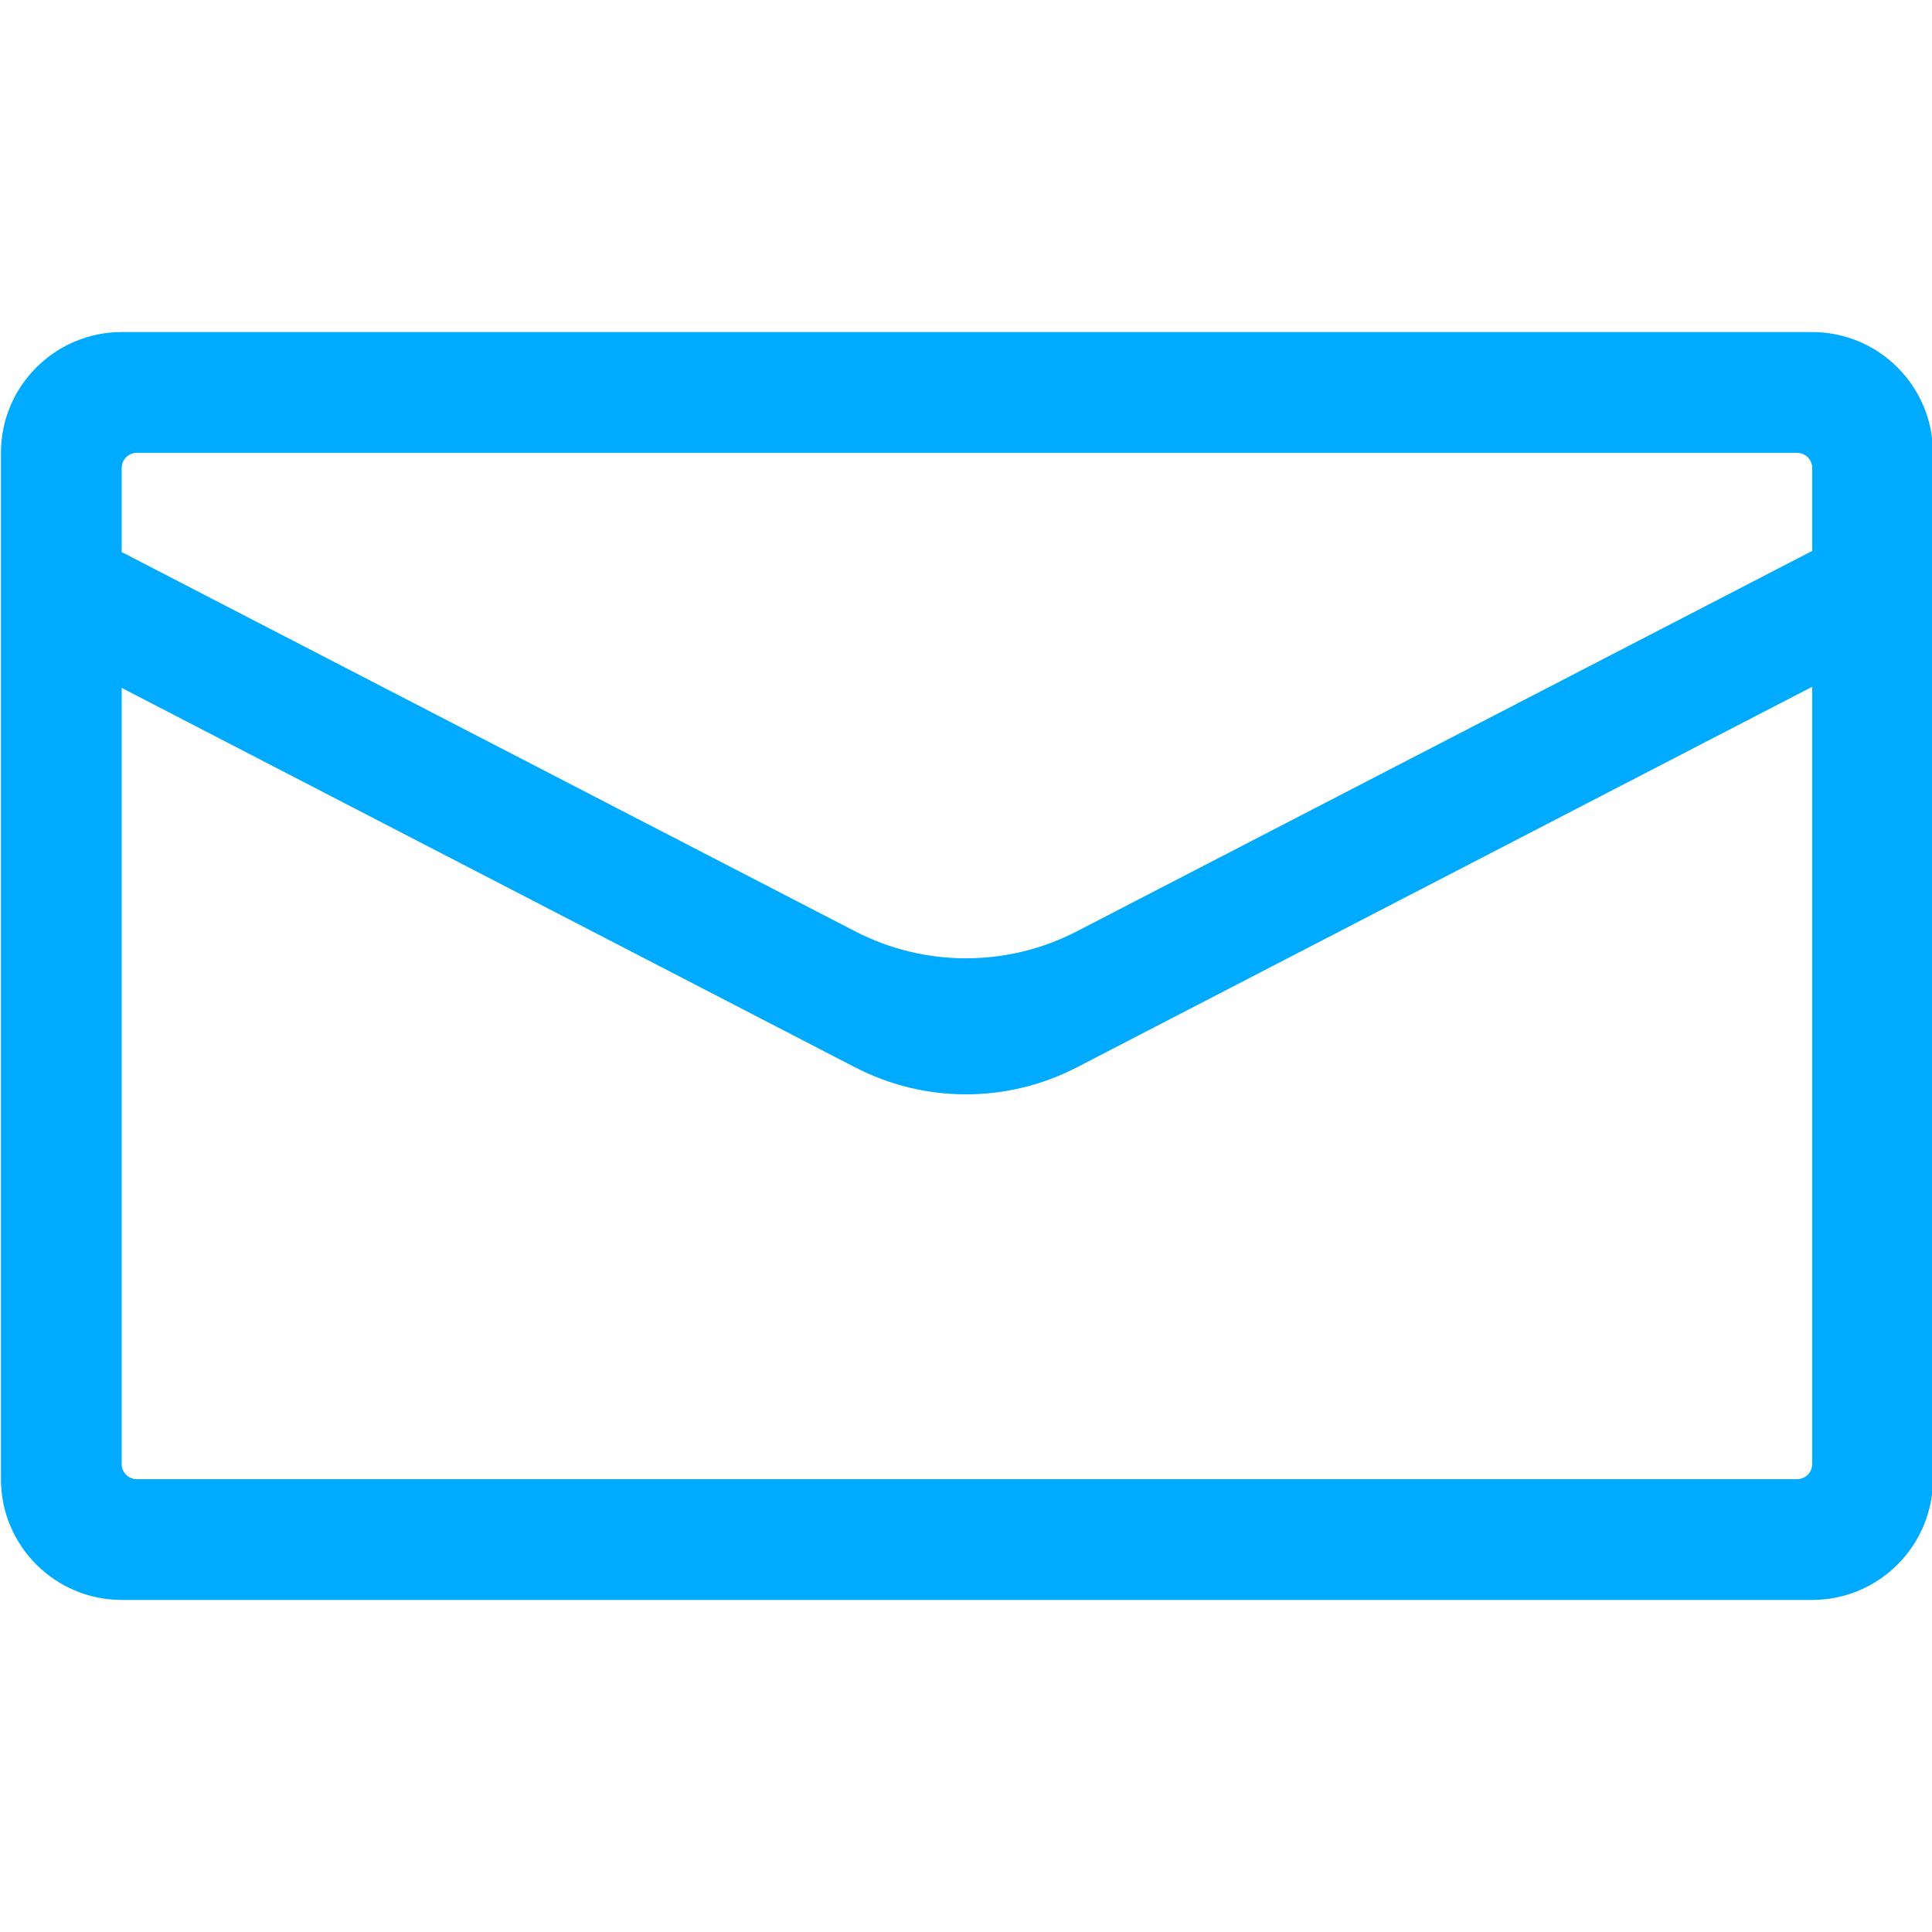
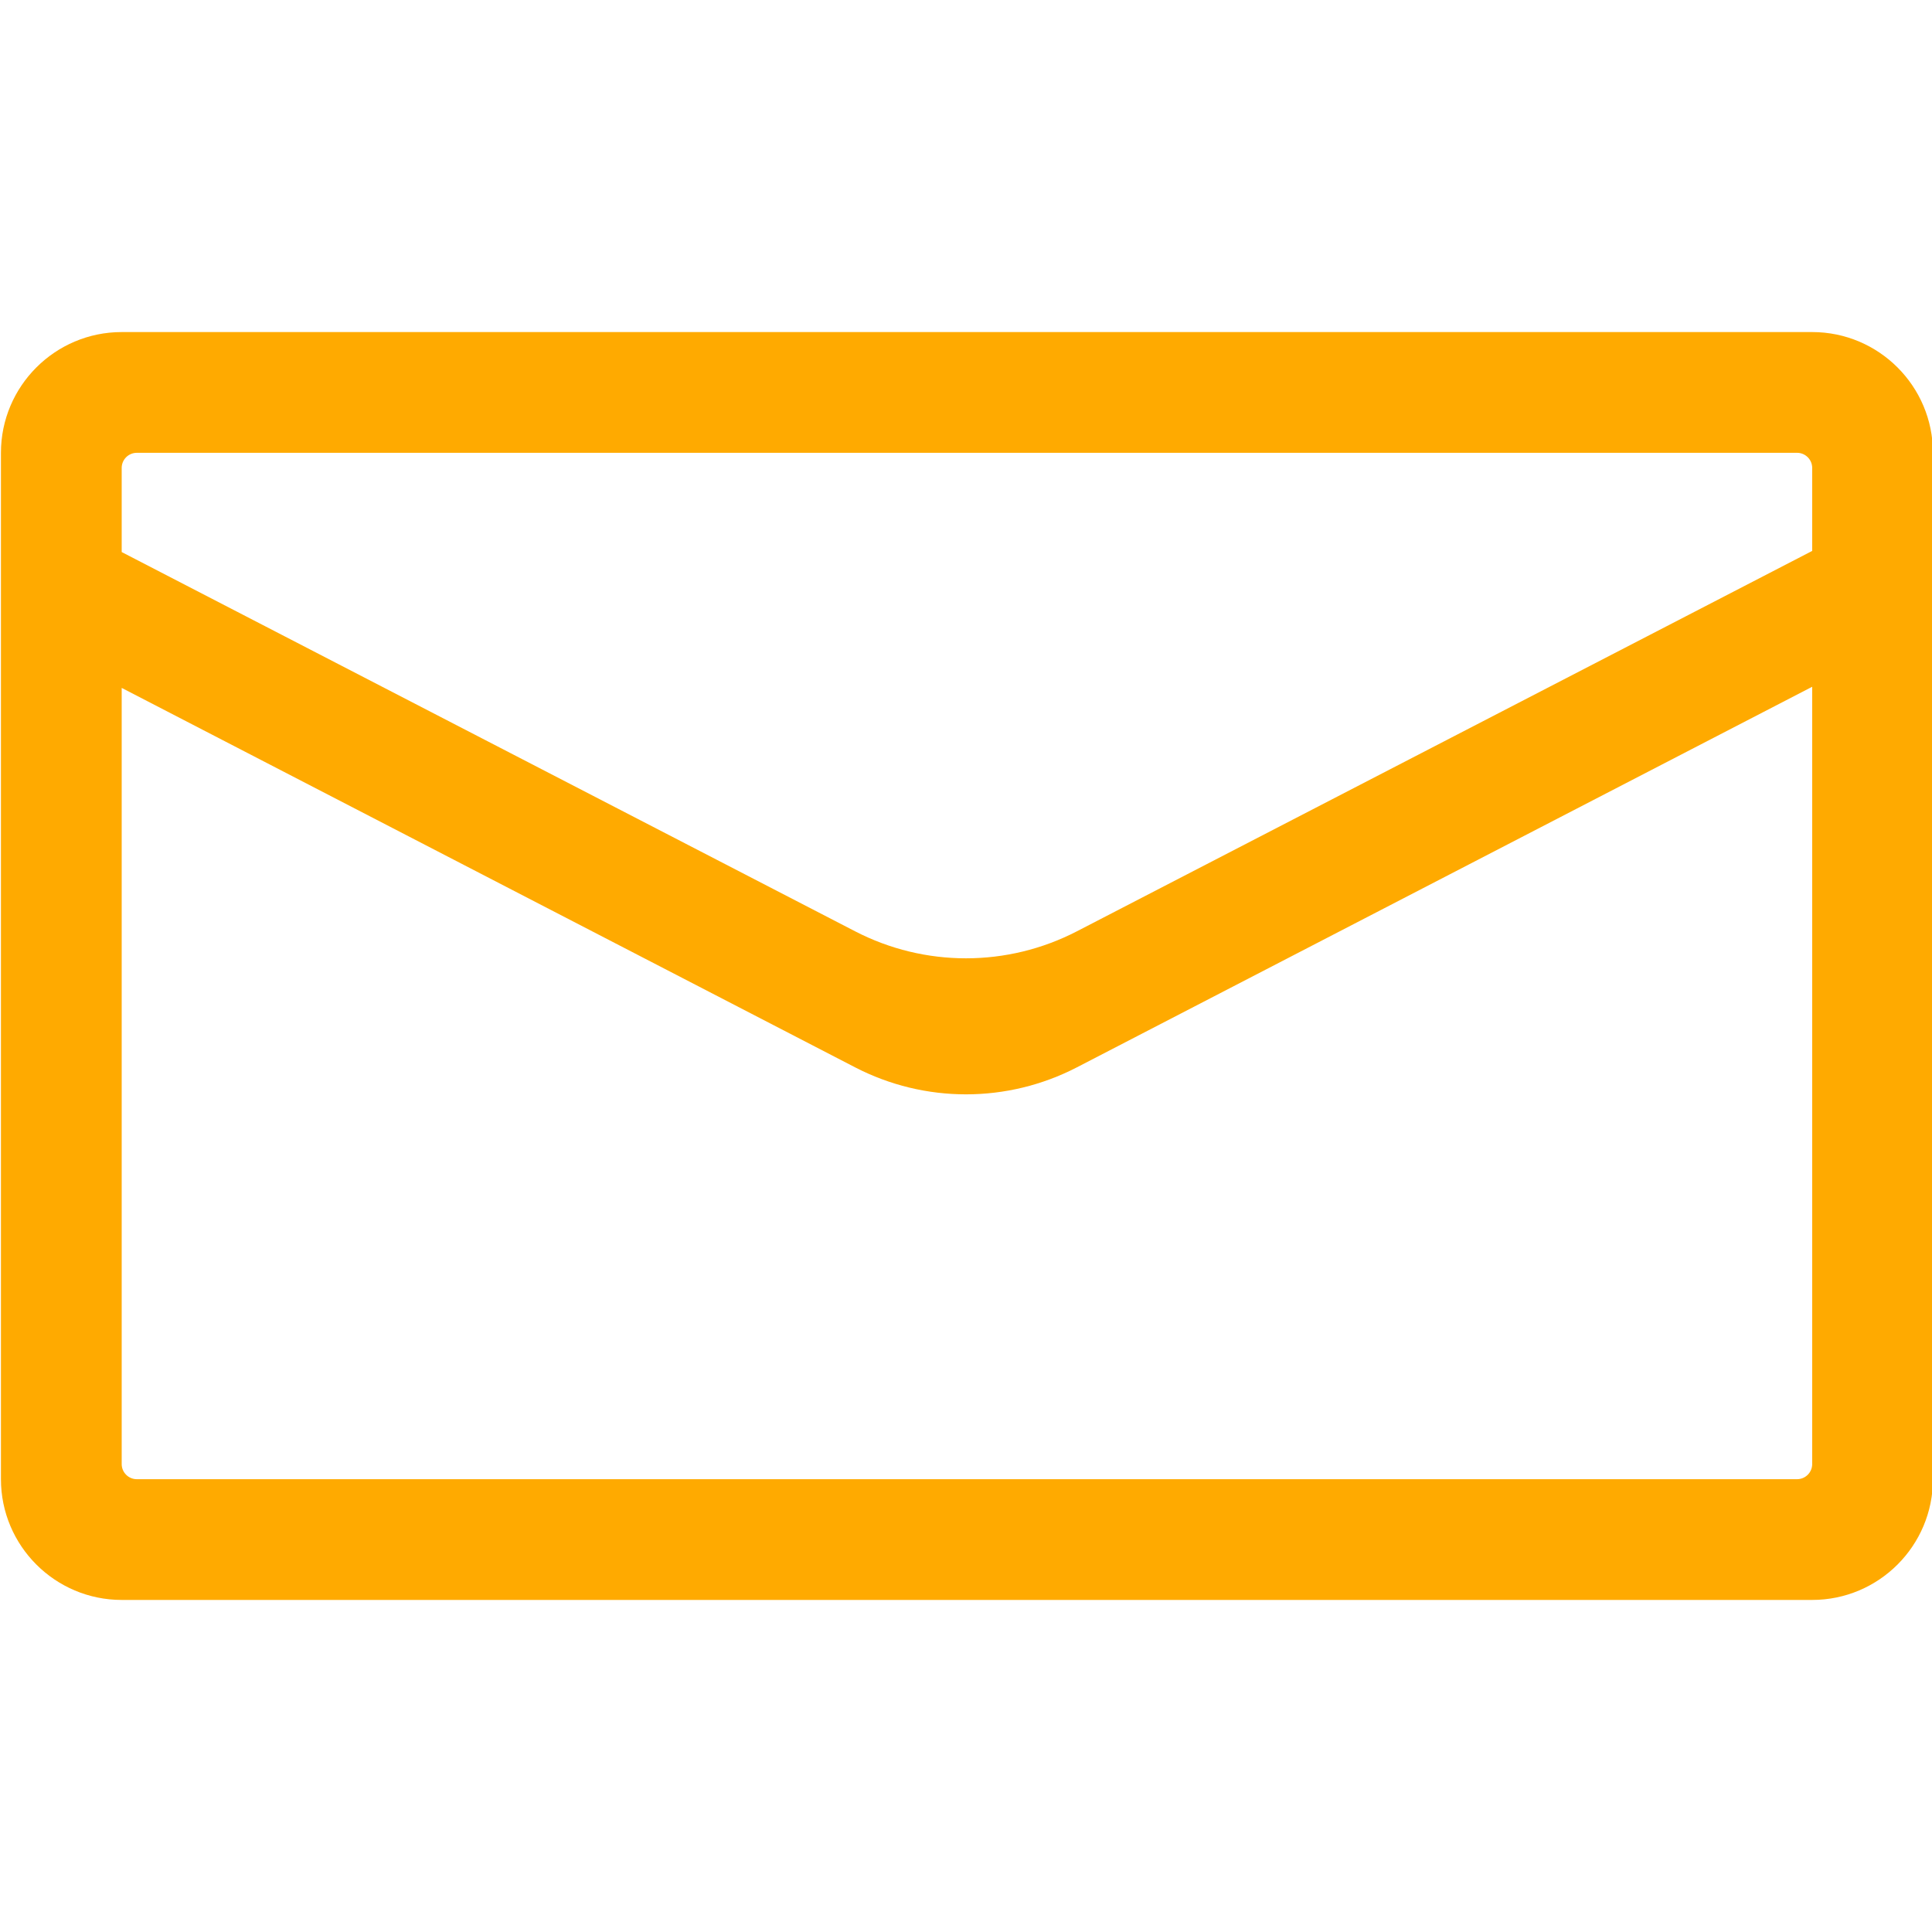
<svg xmlns="http://www.w3.org/2000/svg" t="1694906349971" class="icon" viewBox="0 0 1024 1024" version="1.1" p-id="11262" width="18" height="18">
-   <path d="M0.5 240v544c0 35.3 28.7 64 64 64h896c35.3 0 64-28.7 64-64V240c0-35.3-28.7-64-64-64h-896c-35.3 0-64 28.7-64 64z m72 0h880c4.4 0 8 3.6 8 8v44L570.8 493.6c-36.9 19.1-80.7 19.1-117.6 0l-388.7-201V248c0-4.4 3.6-8 8-8z m880 544h-880c-4.4 0-8-3.6-8-8V364.6l388.7 201.1c36.9 19.1 80.7 19.1 117.6 0L960.5 364v412c0 4.4-3.6 8-8 8z" p-id="11263" fill="#00AAFF" stroke-width="3" />
+   <path d="M0.5 240v544c0 35.3 28.7 64 64 64h896c35.3 0 64-28.7 64-64V240c0-35.3-28.7-64-64-64h-896c-35.3 0-64 28.7-64 64z m72 0h880c4.4 0 8 3.6 8 8v44L570.8 493.6c-36.9 19.1-80.7 19.1-117.6 0l-388.7-201V248c0-4.4 3.6-8 8-8z m880 544h-880c-4.4 0-8-3.6-8-8V364.6l388.7 201.1c36.9 19.1 80.7 19.1 117.6 0L960.5 364v412c0 4.4-3.6 8-8 8z" p-id="11263" fill="#FFAA00" stroke-width="3" />
</svg>
